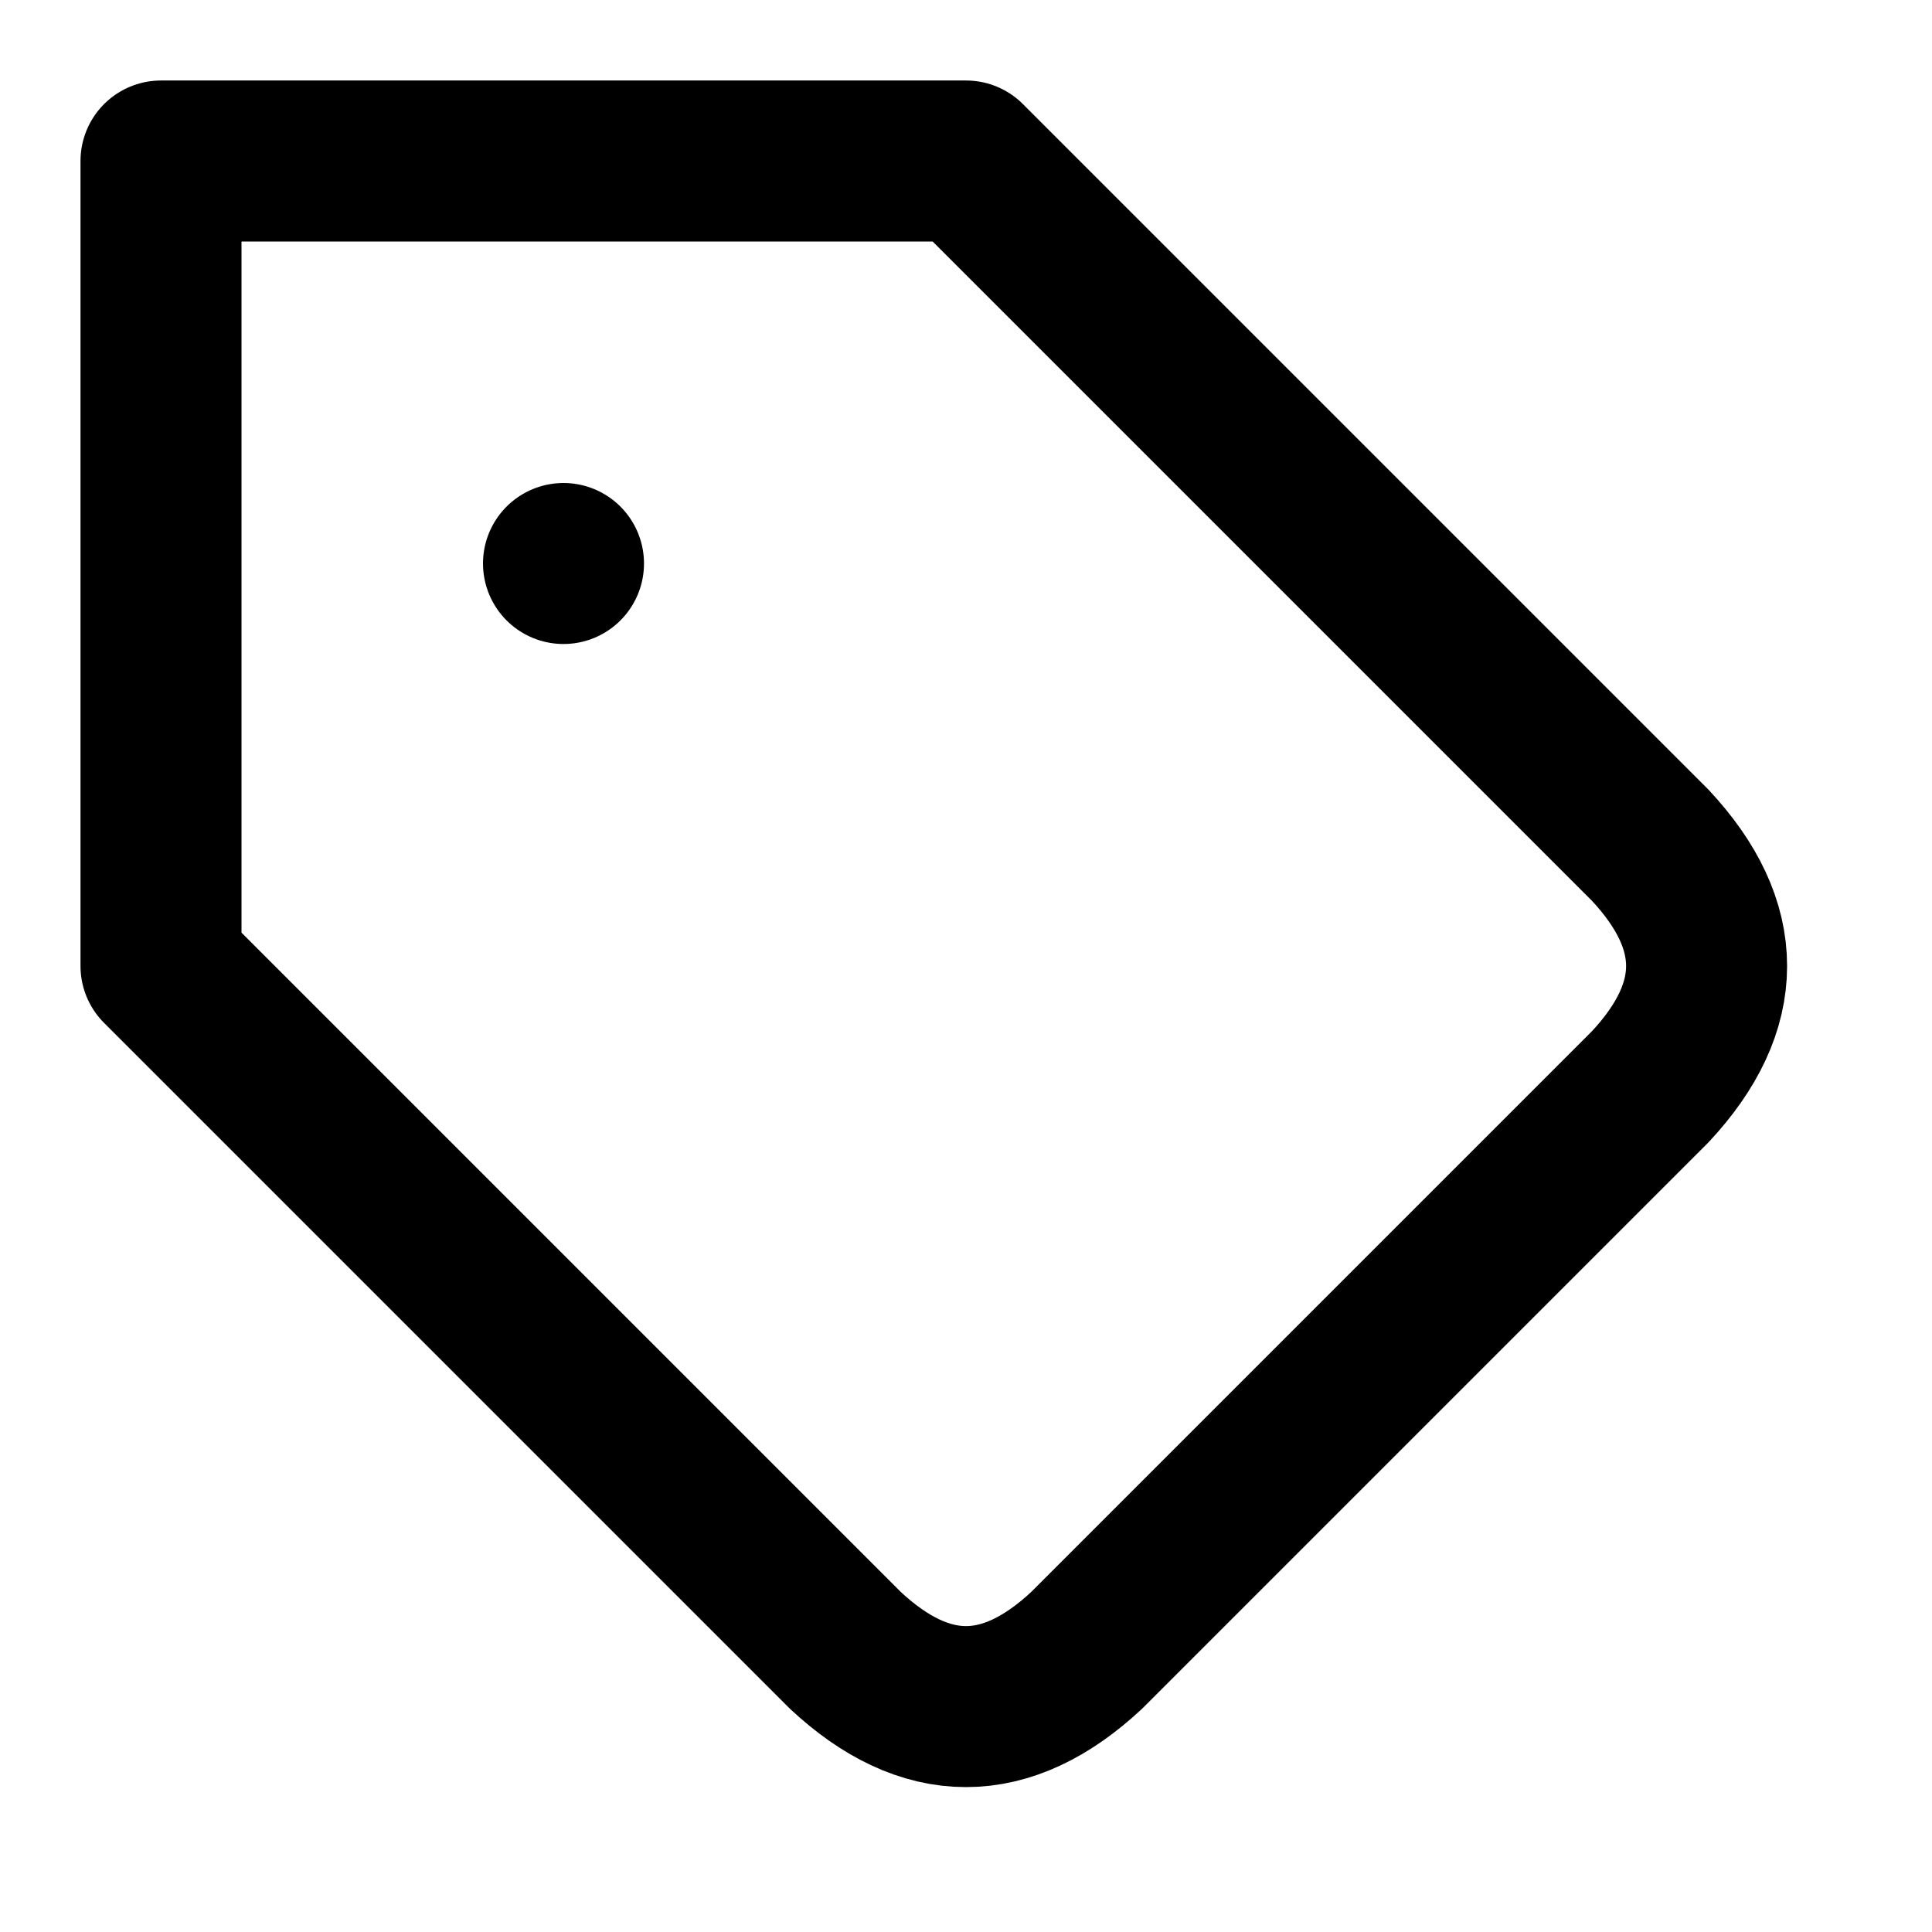
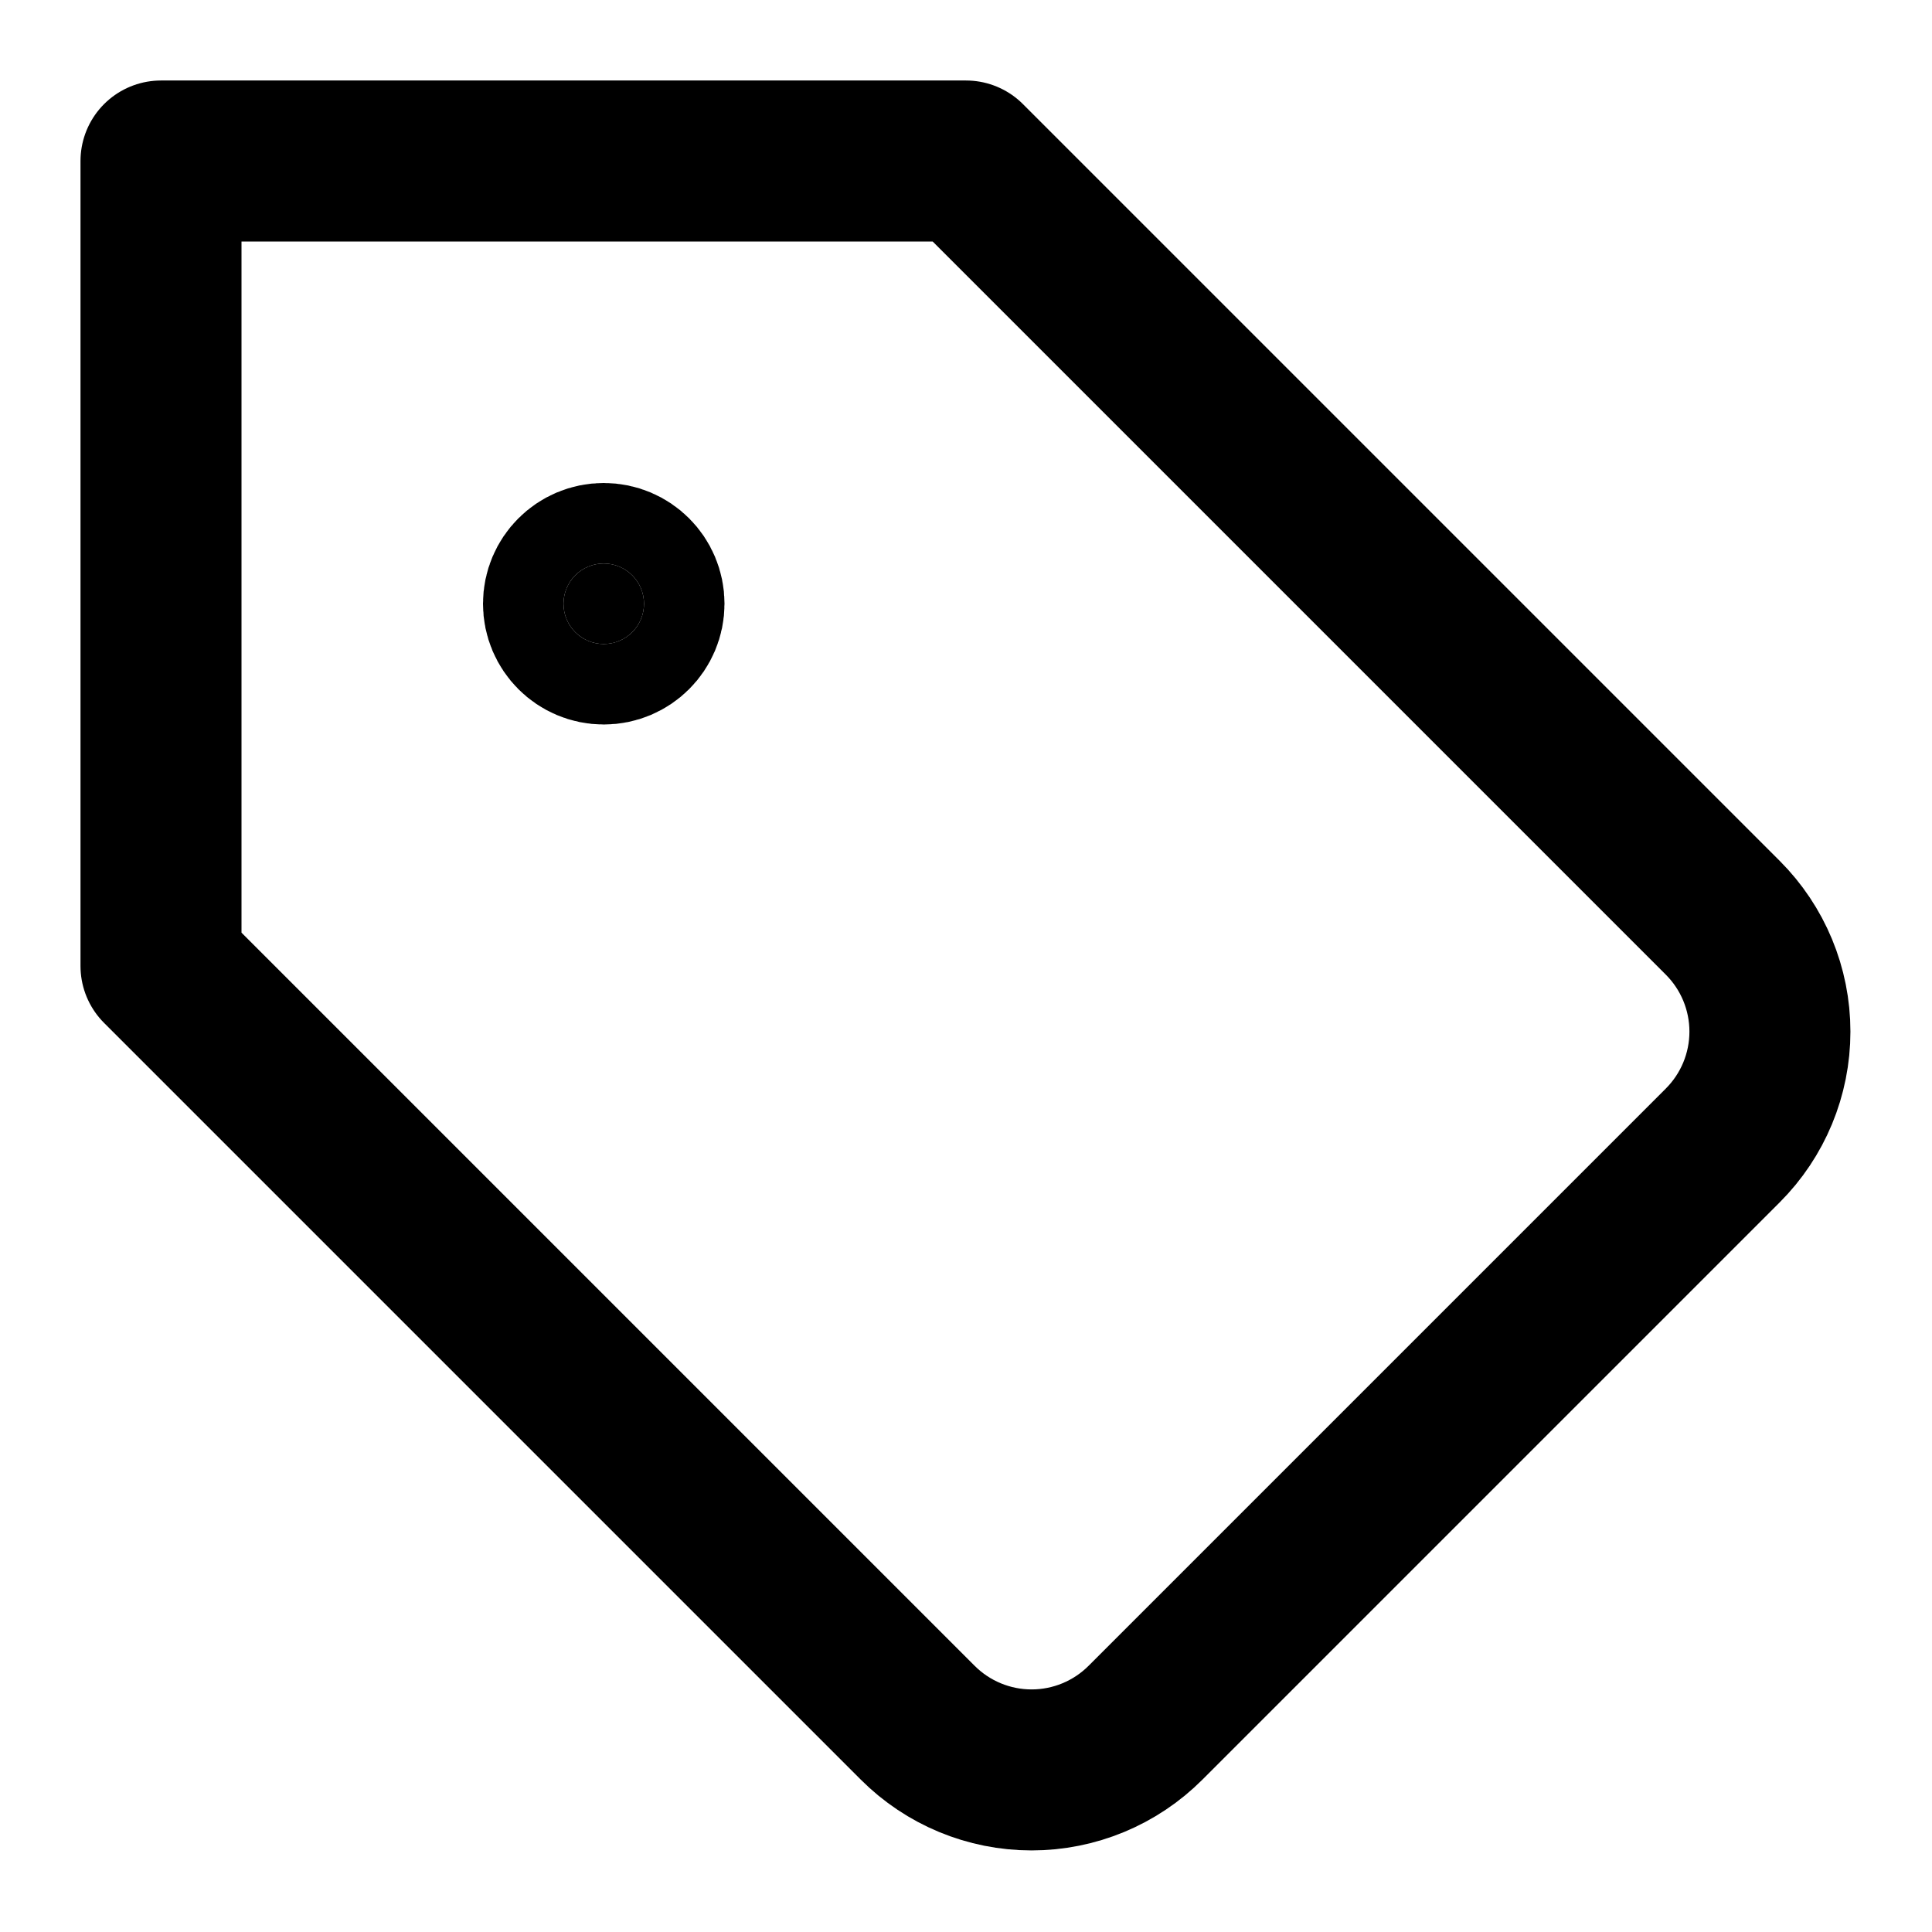
<svg xmlns="http://www.w3.org/2000/svg" class="i i-tag" viewBox="0 0 24 24" fill="none" stroke="currentColor" stroke-width="2" stroke-linecap="round" stroke-linejoin="round">
-   <path d="M12 2H2v10l8.5 8.5q1.5 1.4 3 0l7-7q1.4-1.5 0-3ZM7 7h0" />
+   <circle cx="7.5" cy="7.5" r=".5" fill="currentColor" />
+   <path d="M12 2H2v10l9.4 9.4a2 2-45 002.83 0l7.17-7.17a2 2-45 000-2.83Z" />
</svg>
